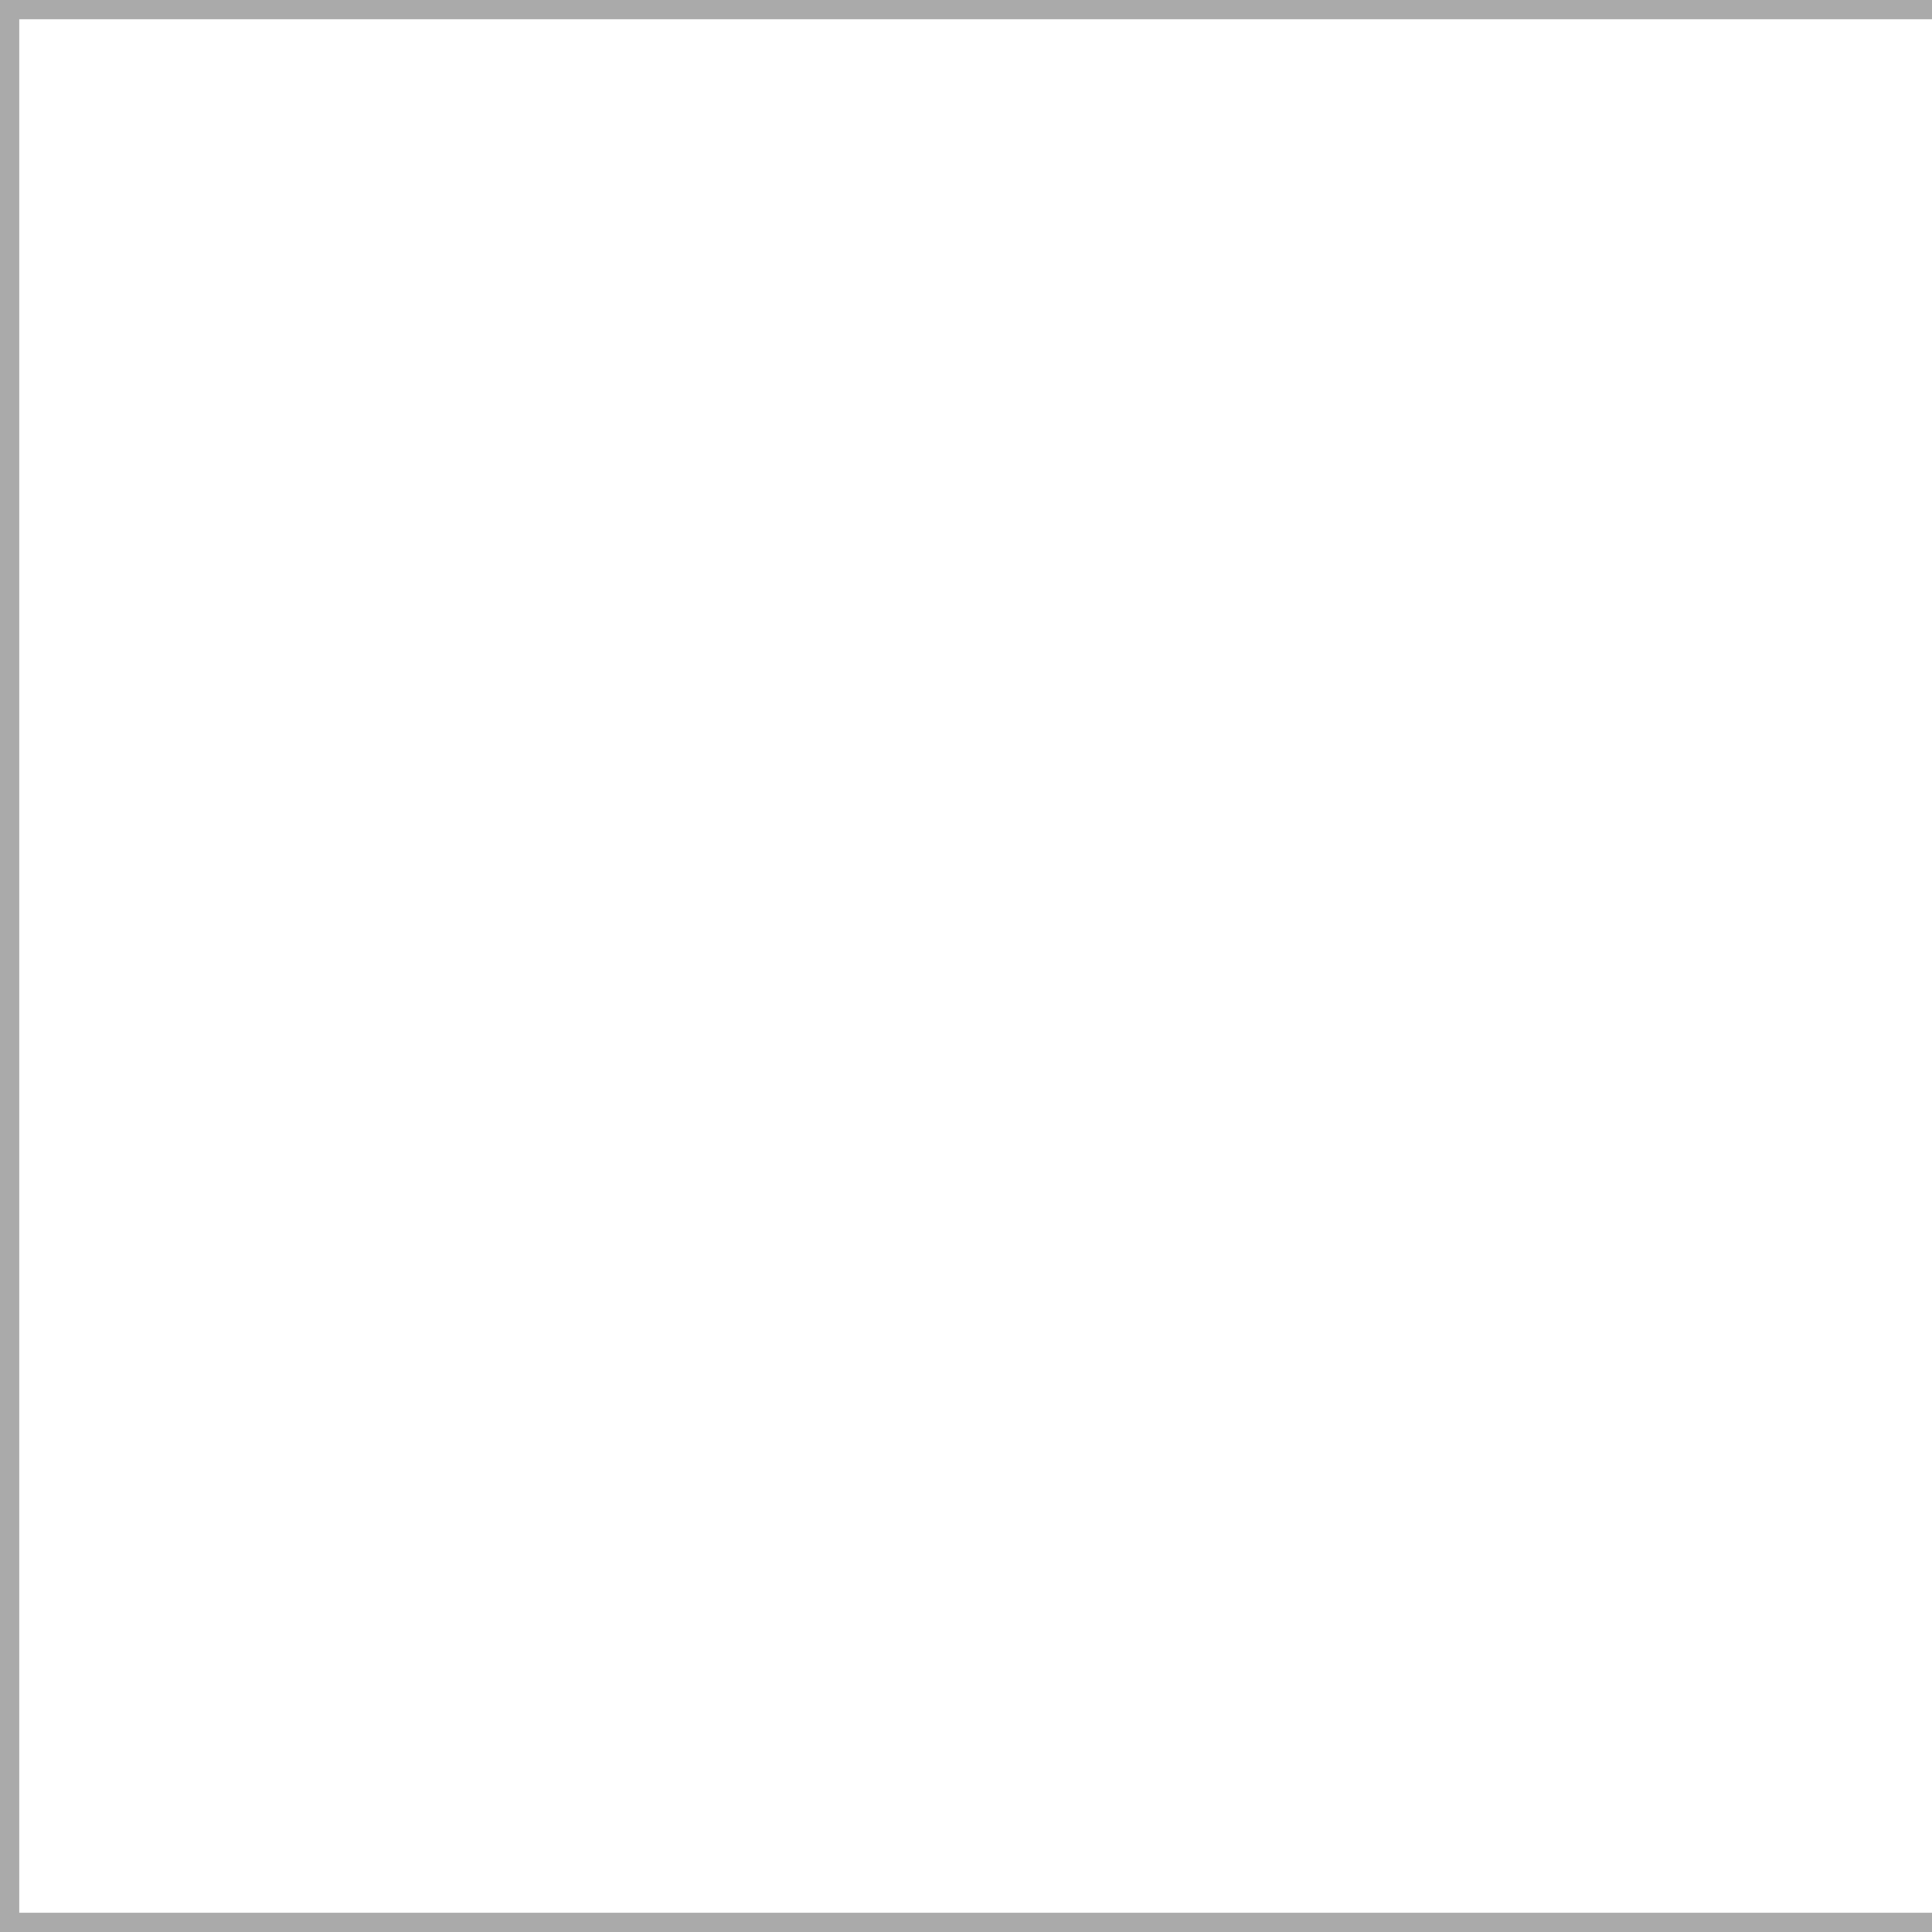
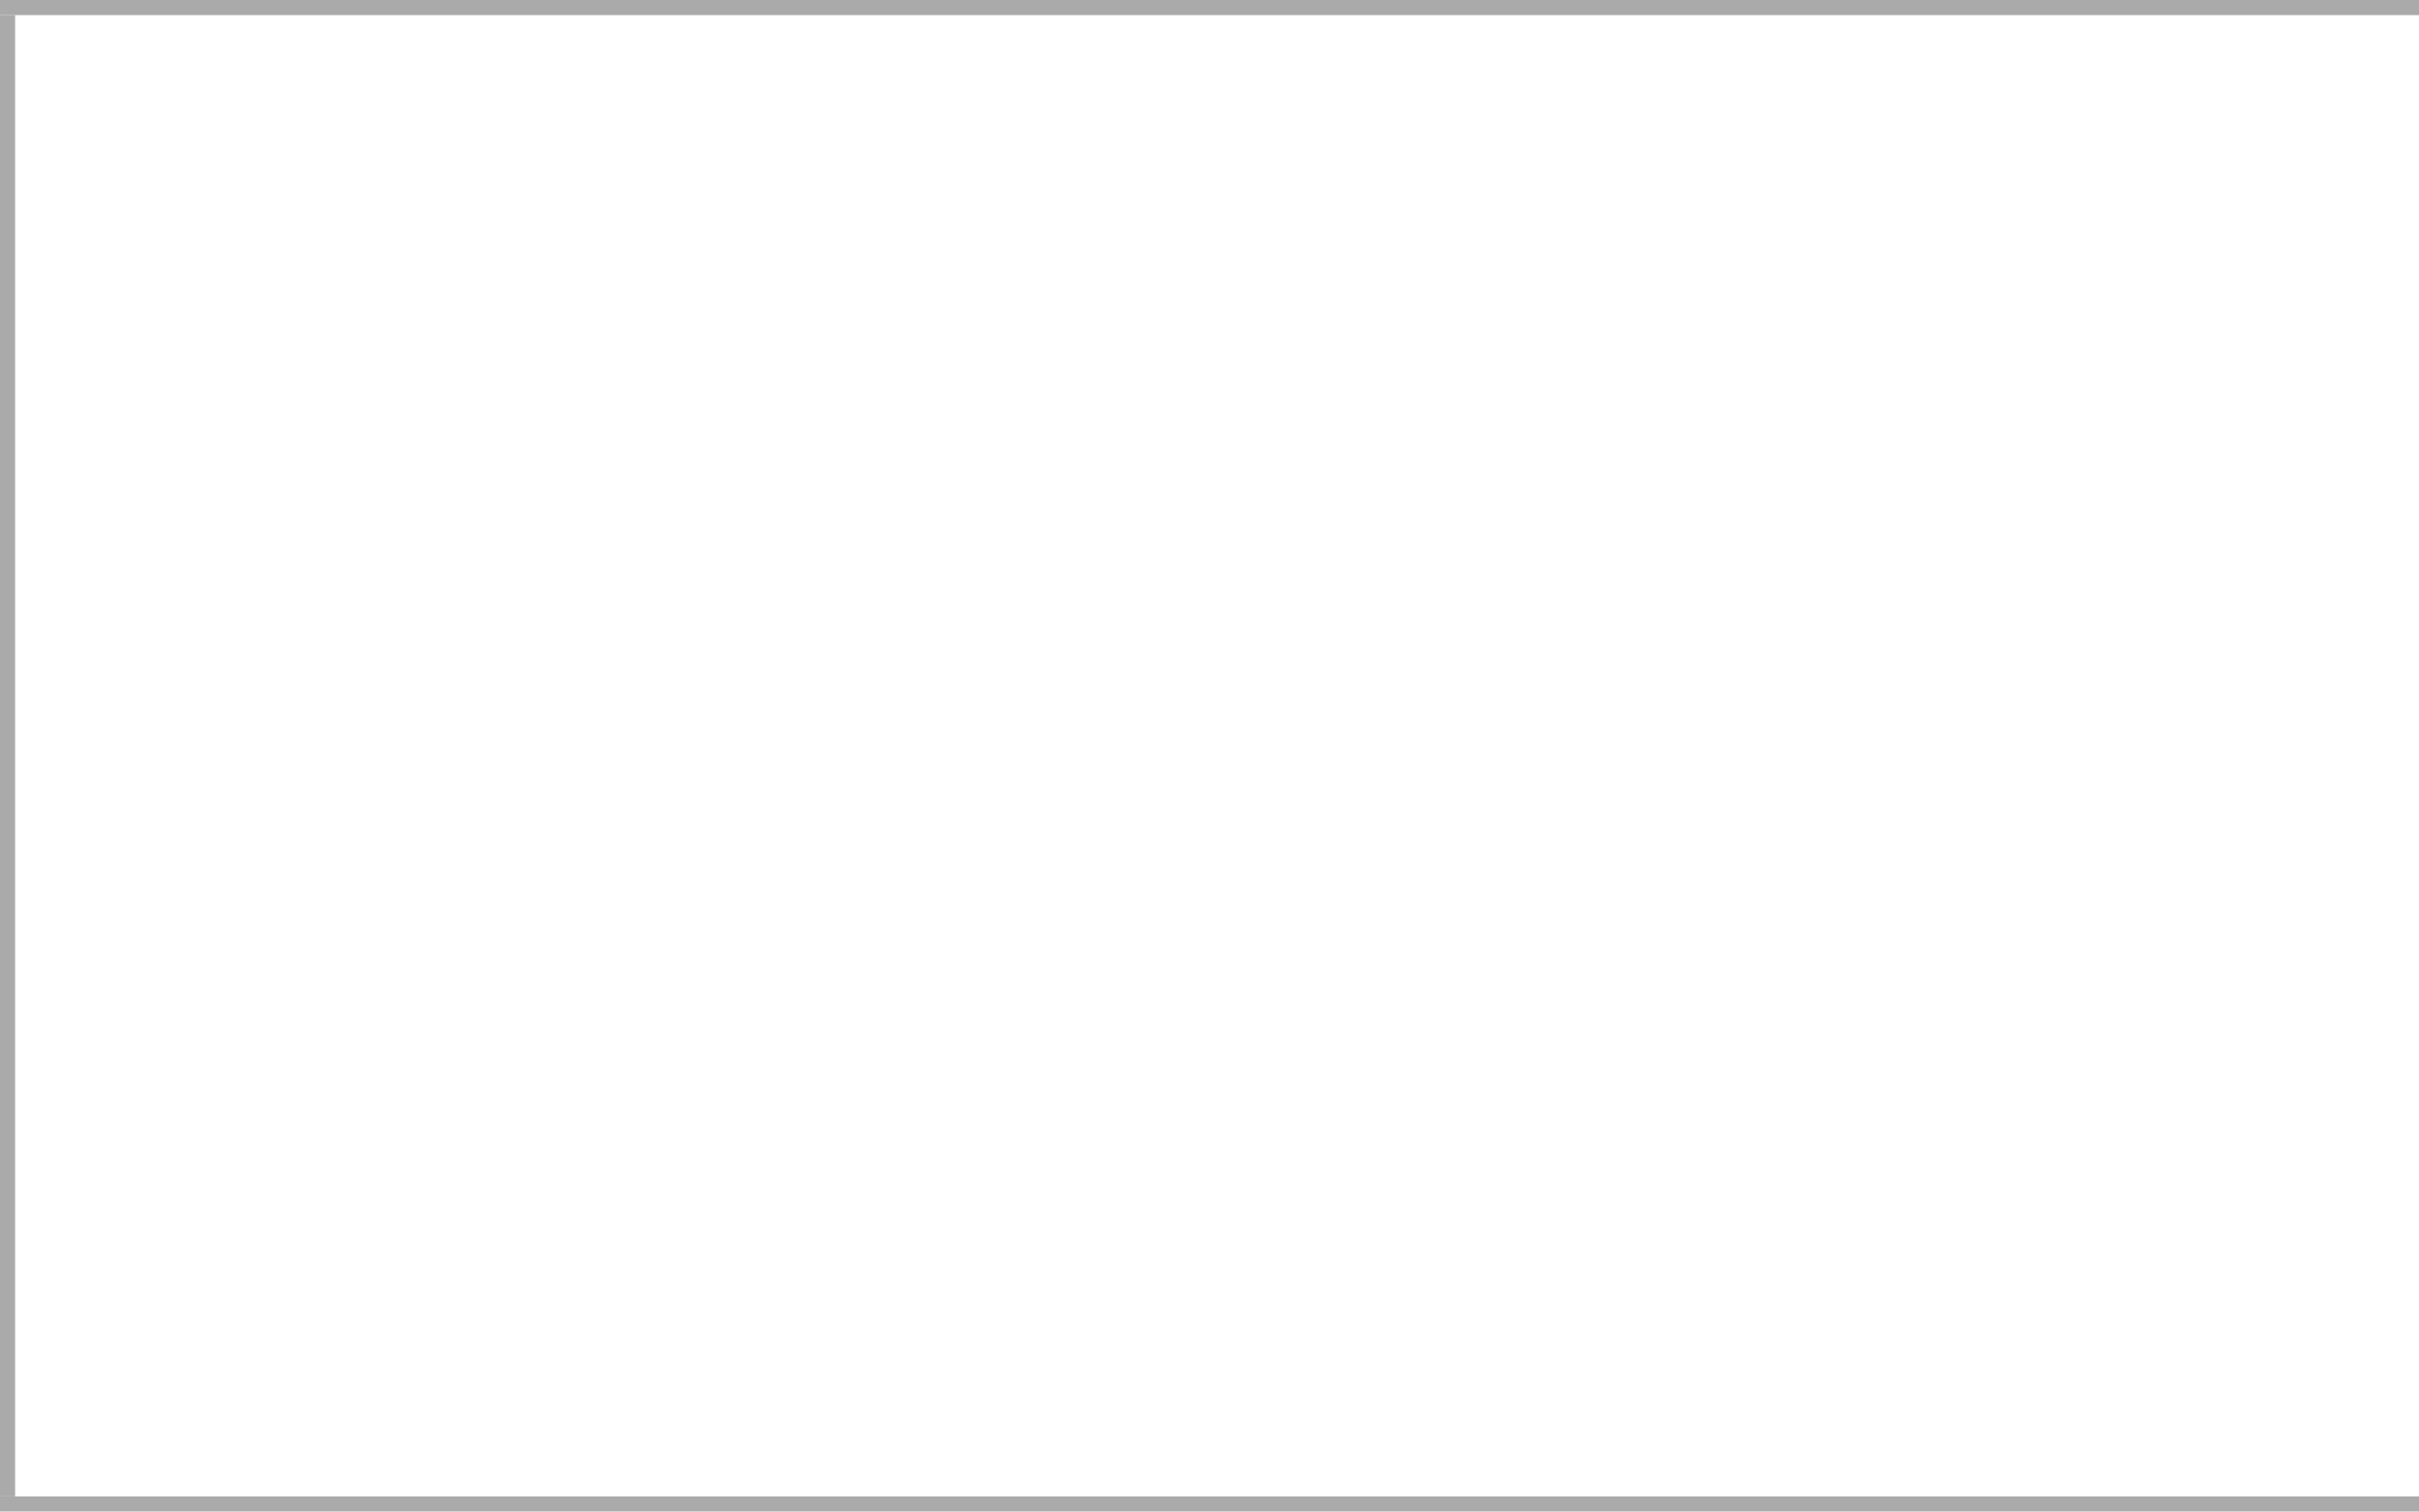
- <svg xmlns="http://www.w3.org/2000/svg" version="1.1" width="100px" height="100px" viewBox="410 30 100 100">
-   <path d="M 1 1  L 100 1  L 100 99  L 1 99  L 1 1  Z " fill-rule="nonzero" fill="rgba(255, 255, 255, 1)" stroke="none" transform="matrix(1 0 0 1 410 30 )" class="fill" />
-   <path d="M 0.5 1  L 0.5 99  " stroke-width="1" stroke-dasharray="0" stroke="rgba(170, 170, 170, 1)" fill="none" transform="matrix(1 0 0 1 410 30 )" class="stroke" />
-   <path d="M 0 0.5  L 100 0.5  " stroke-width="1" stroke-dasharray="0" stroke="rgba(170, 170, 170, 1)" fill="none" transform="matrix(1 0 0 1 410 30 )" class="stroke" />
-   <path d="M 0 99.5  L 100 99.5  " stroke-width="1" stroke-dasharray="0" stroke="rgba(170, 170, 170, 1)" fill="none" transform="matrix(1 0 0 1 410 30 )" class="stroke" />
+ <svg xmlns="http://www.w3.org/2000/svg" version="1.1" width="160px" height="100px" viewBox="150 30 160 100">
+   <path d="M 1 1  L 160 1  L 160 99  L 1 99  L 1 1  Z " fill-rule="nonzero" fill="rgba(255, 255, 255, 1)" stroke="none" transform="matrix(1 0 0 1 150 30 )" class="fill" />
+   <path d="M 0.5 1  L 0.5 99  " stroke-width="1" stroke-dasharray="0" stroke="rgba(170, 170, 170, 1)" fill="none" transform="matrix(1 0 0 1 150 30 )" class="stroke" />
+   <path d="M 0 0.5  L 160 0.5  " stroke-width="1" stroke-dasharray="0" stroke="rgba(170, 170, 170, 1)" fill="none" transform="matrix(1 0 0 1 150 30 )" class="stroke" />
+   <path d="M 0 99.5  L 160 99.5  " stroke-width="1" stroke-dasharray="0" stroke="rgba(170, 170, 170, 1)" fill="none" transform="matrix(1 0 0 1 150 30 )" class="stroke" />
</svg>
